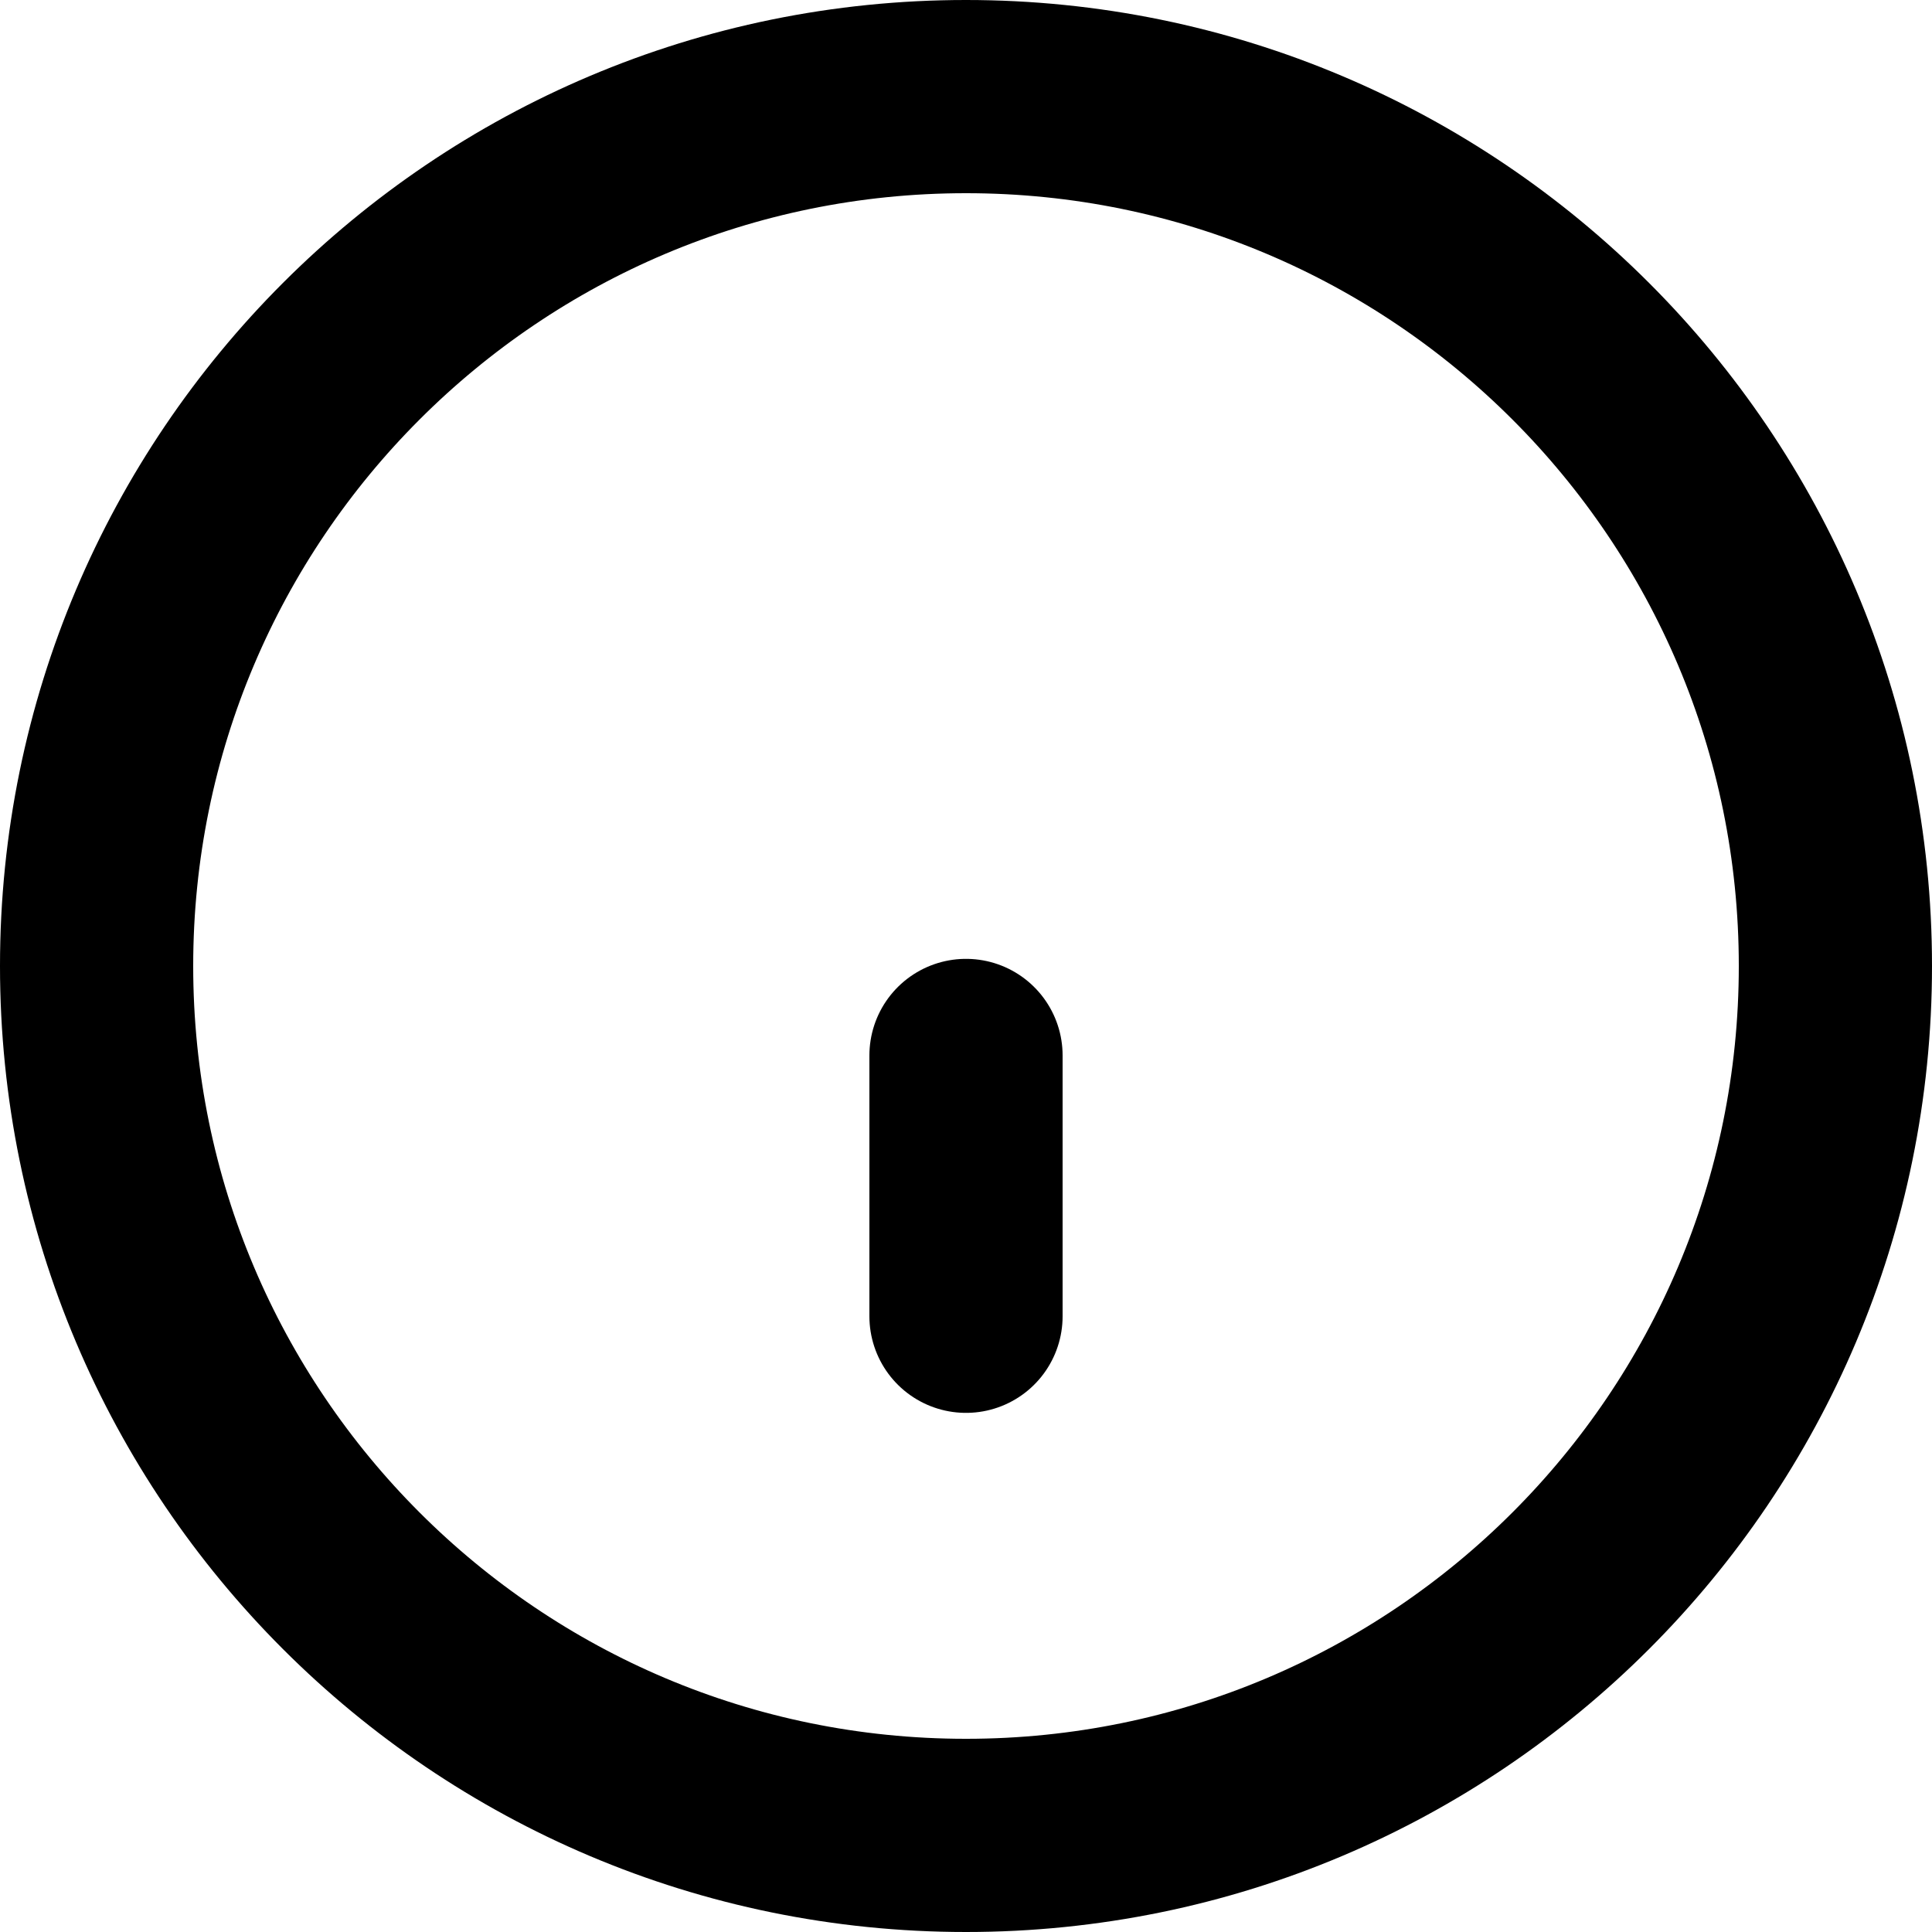
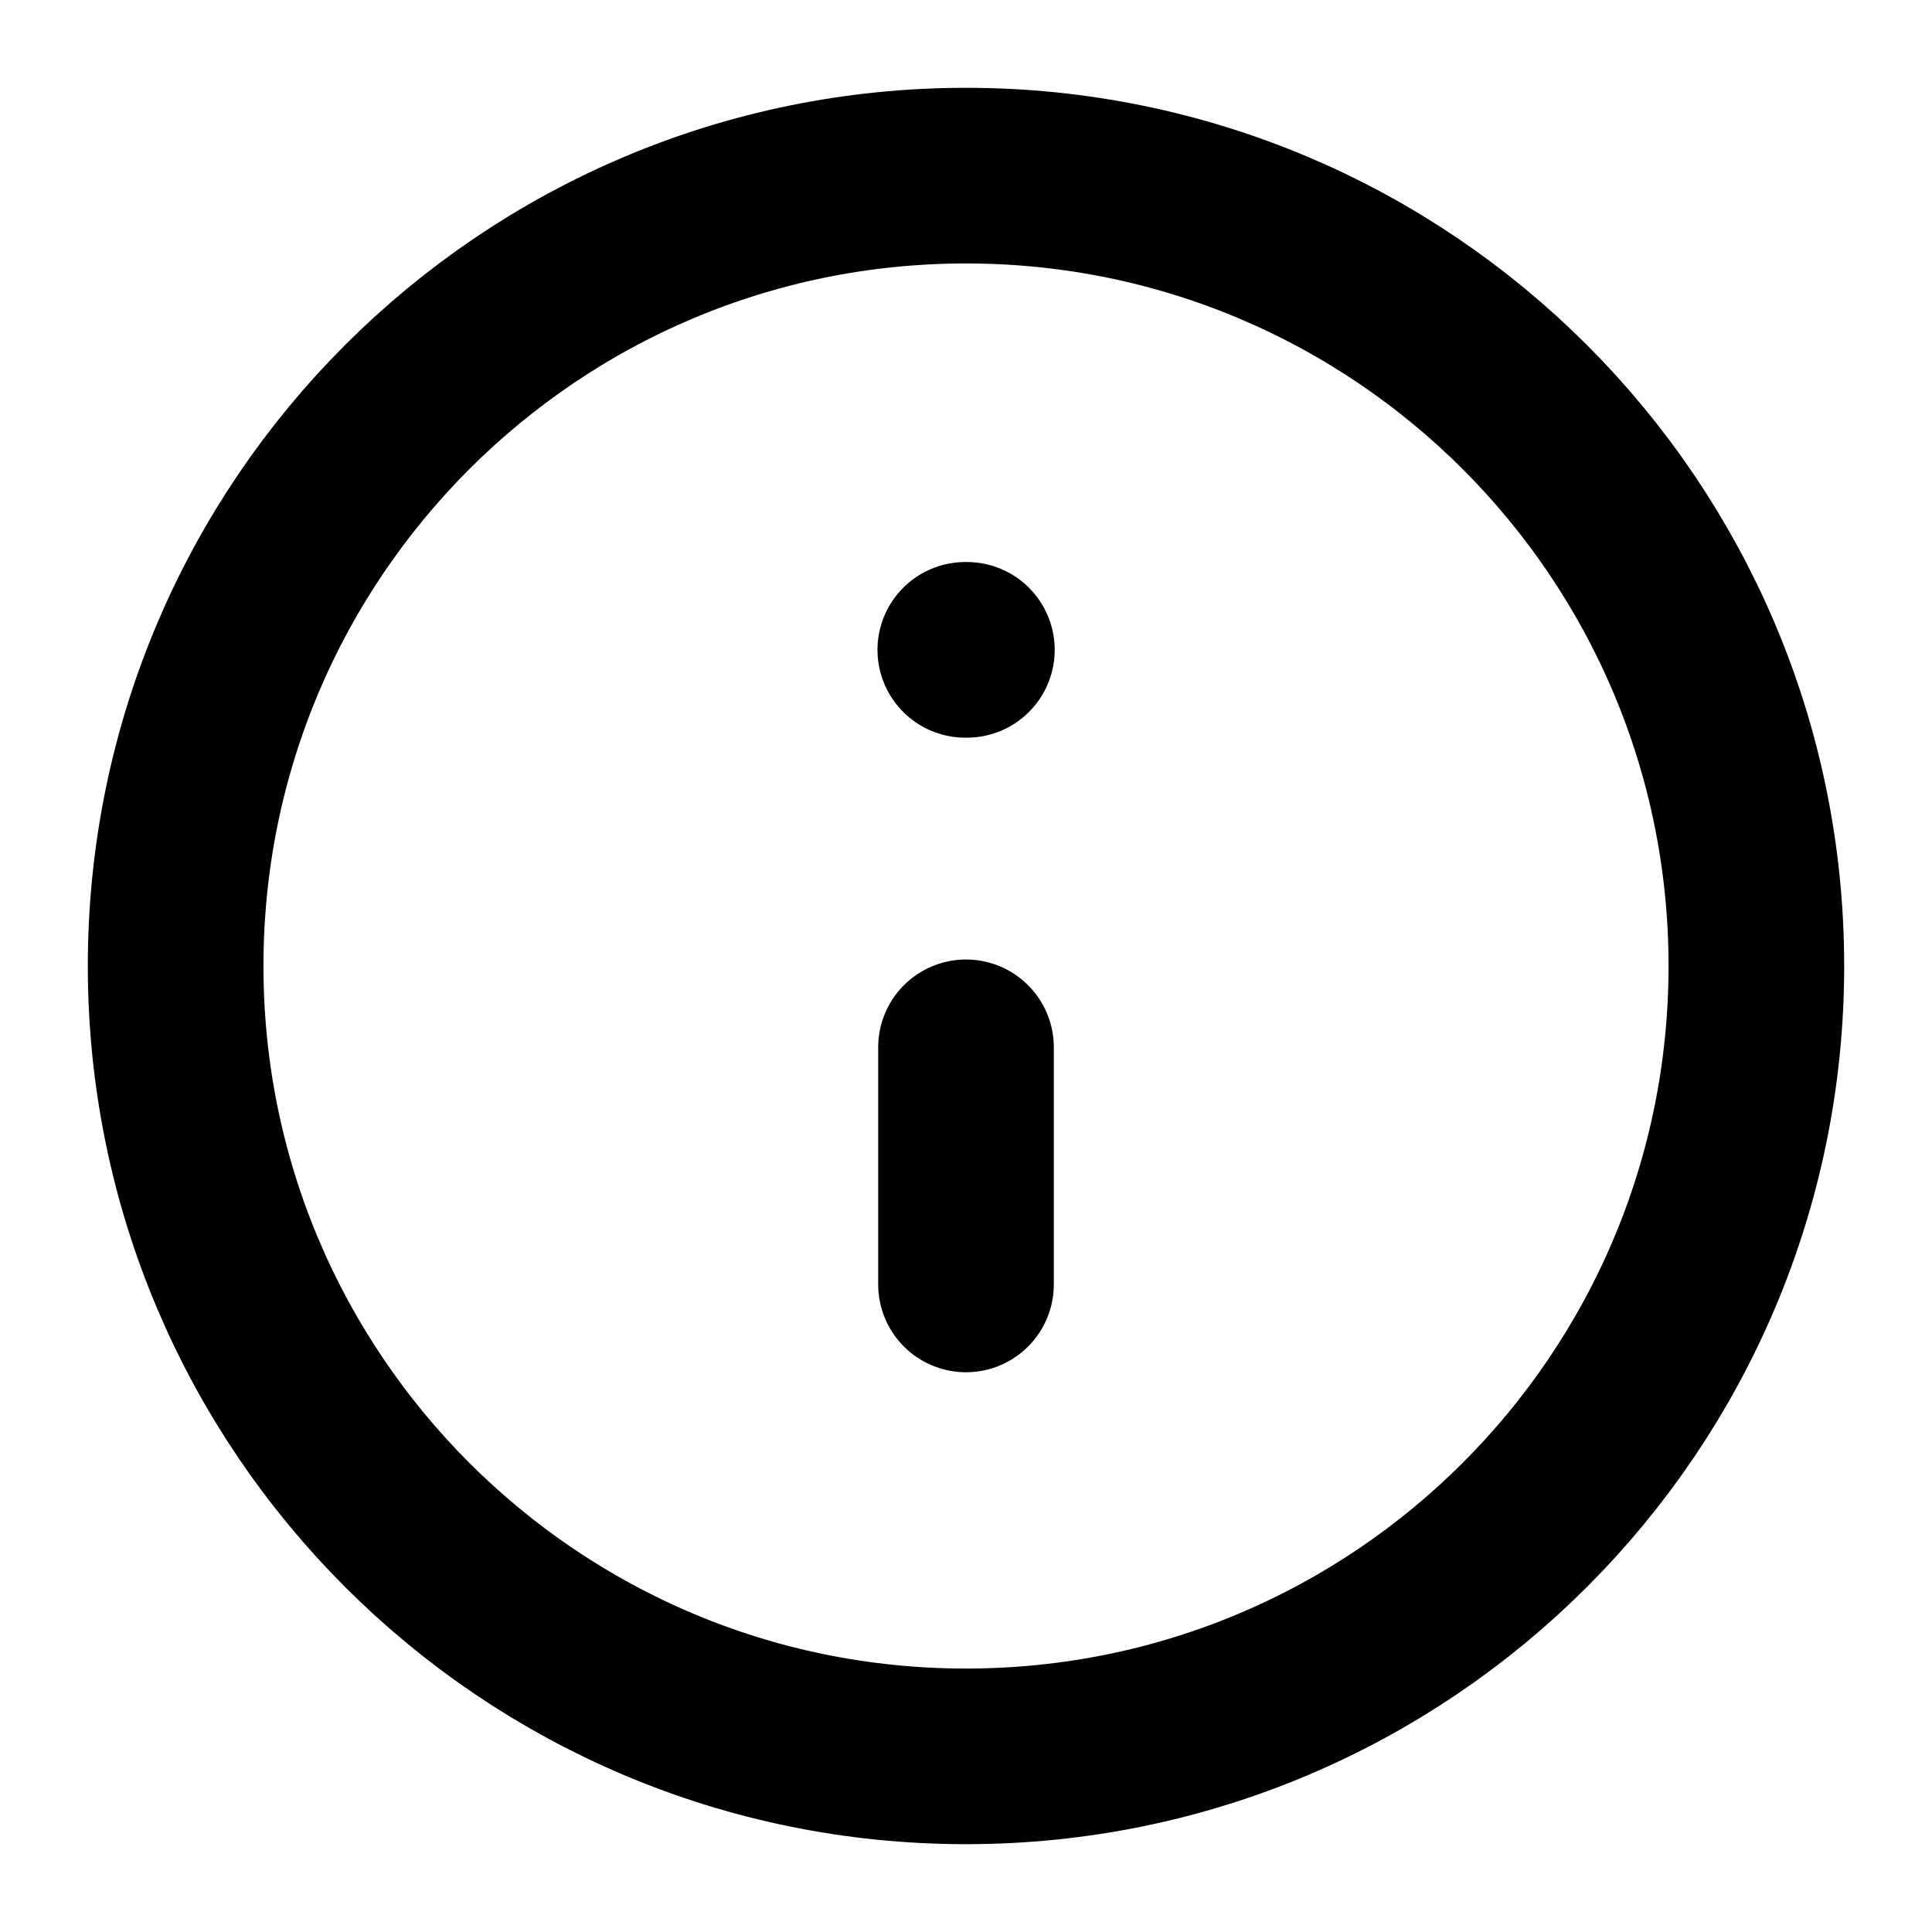
- <svg xmlns="http://www.w3.org/2000/svg" width="10" height="10">
-   <defs>
-     <style>.cls-1{fill:none;stroke:#000;stroke-linecap:round;stroke-linejoin:round;stroke-miterlimit:10}</style>
-   </defs>
-   <g id="cursor-info_copy_6" data-name="cursor-info copy 6" transform="translate(.5 .5)">
-     <circle id="Oval" class="cls-1" cx="4.5" cy="4.5" r="4.5" />
-     <path id="Path" class="cls-1" d="M.45 0v1.35" transform="translate(4.05 4.963)" />
+ <svg xmlns="http://www.w3.org/2000/svg" width="11" height="11">
+   <g transform="translate(1 1)" stroke="#000" fill="none" fill-rule="evenodd" stroke-linecap="round" stroke-linejoin="round">
+     <circle cx="4.5" cy="4.5" r="4.5" />
+     <path d="M4.5 4.963v1.35m0-3.613h.005-.009.004" />
  </g>
</svg>
